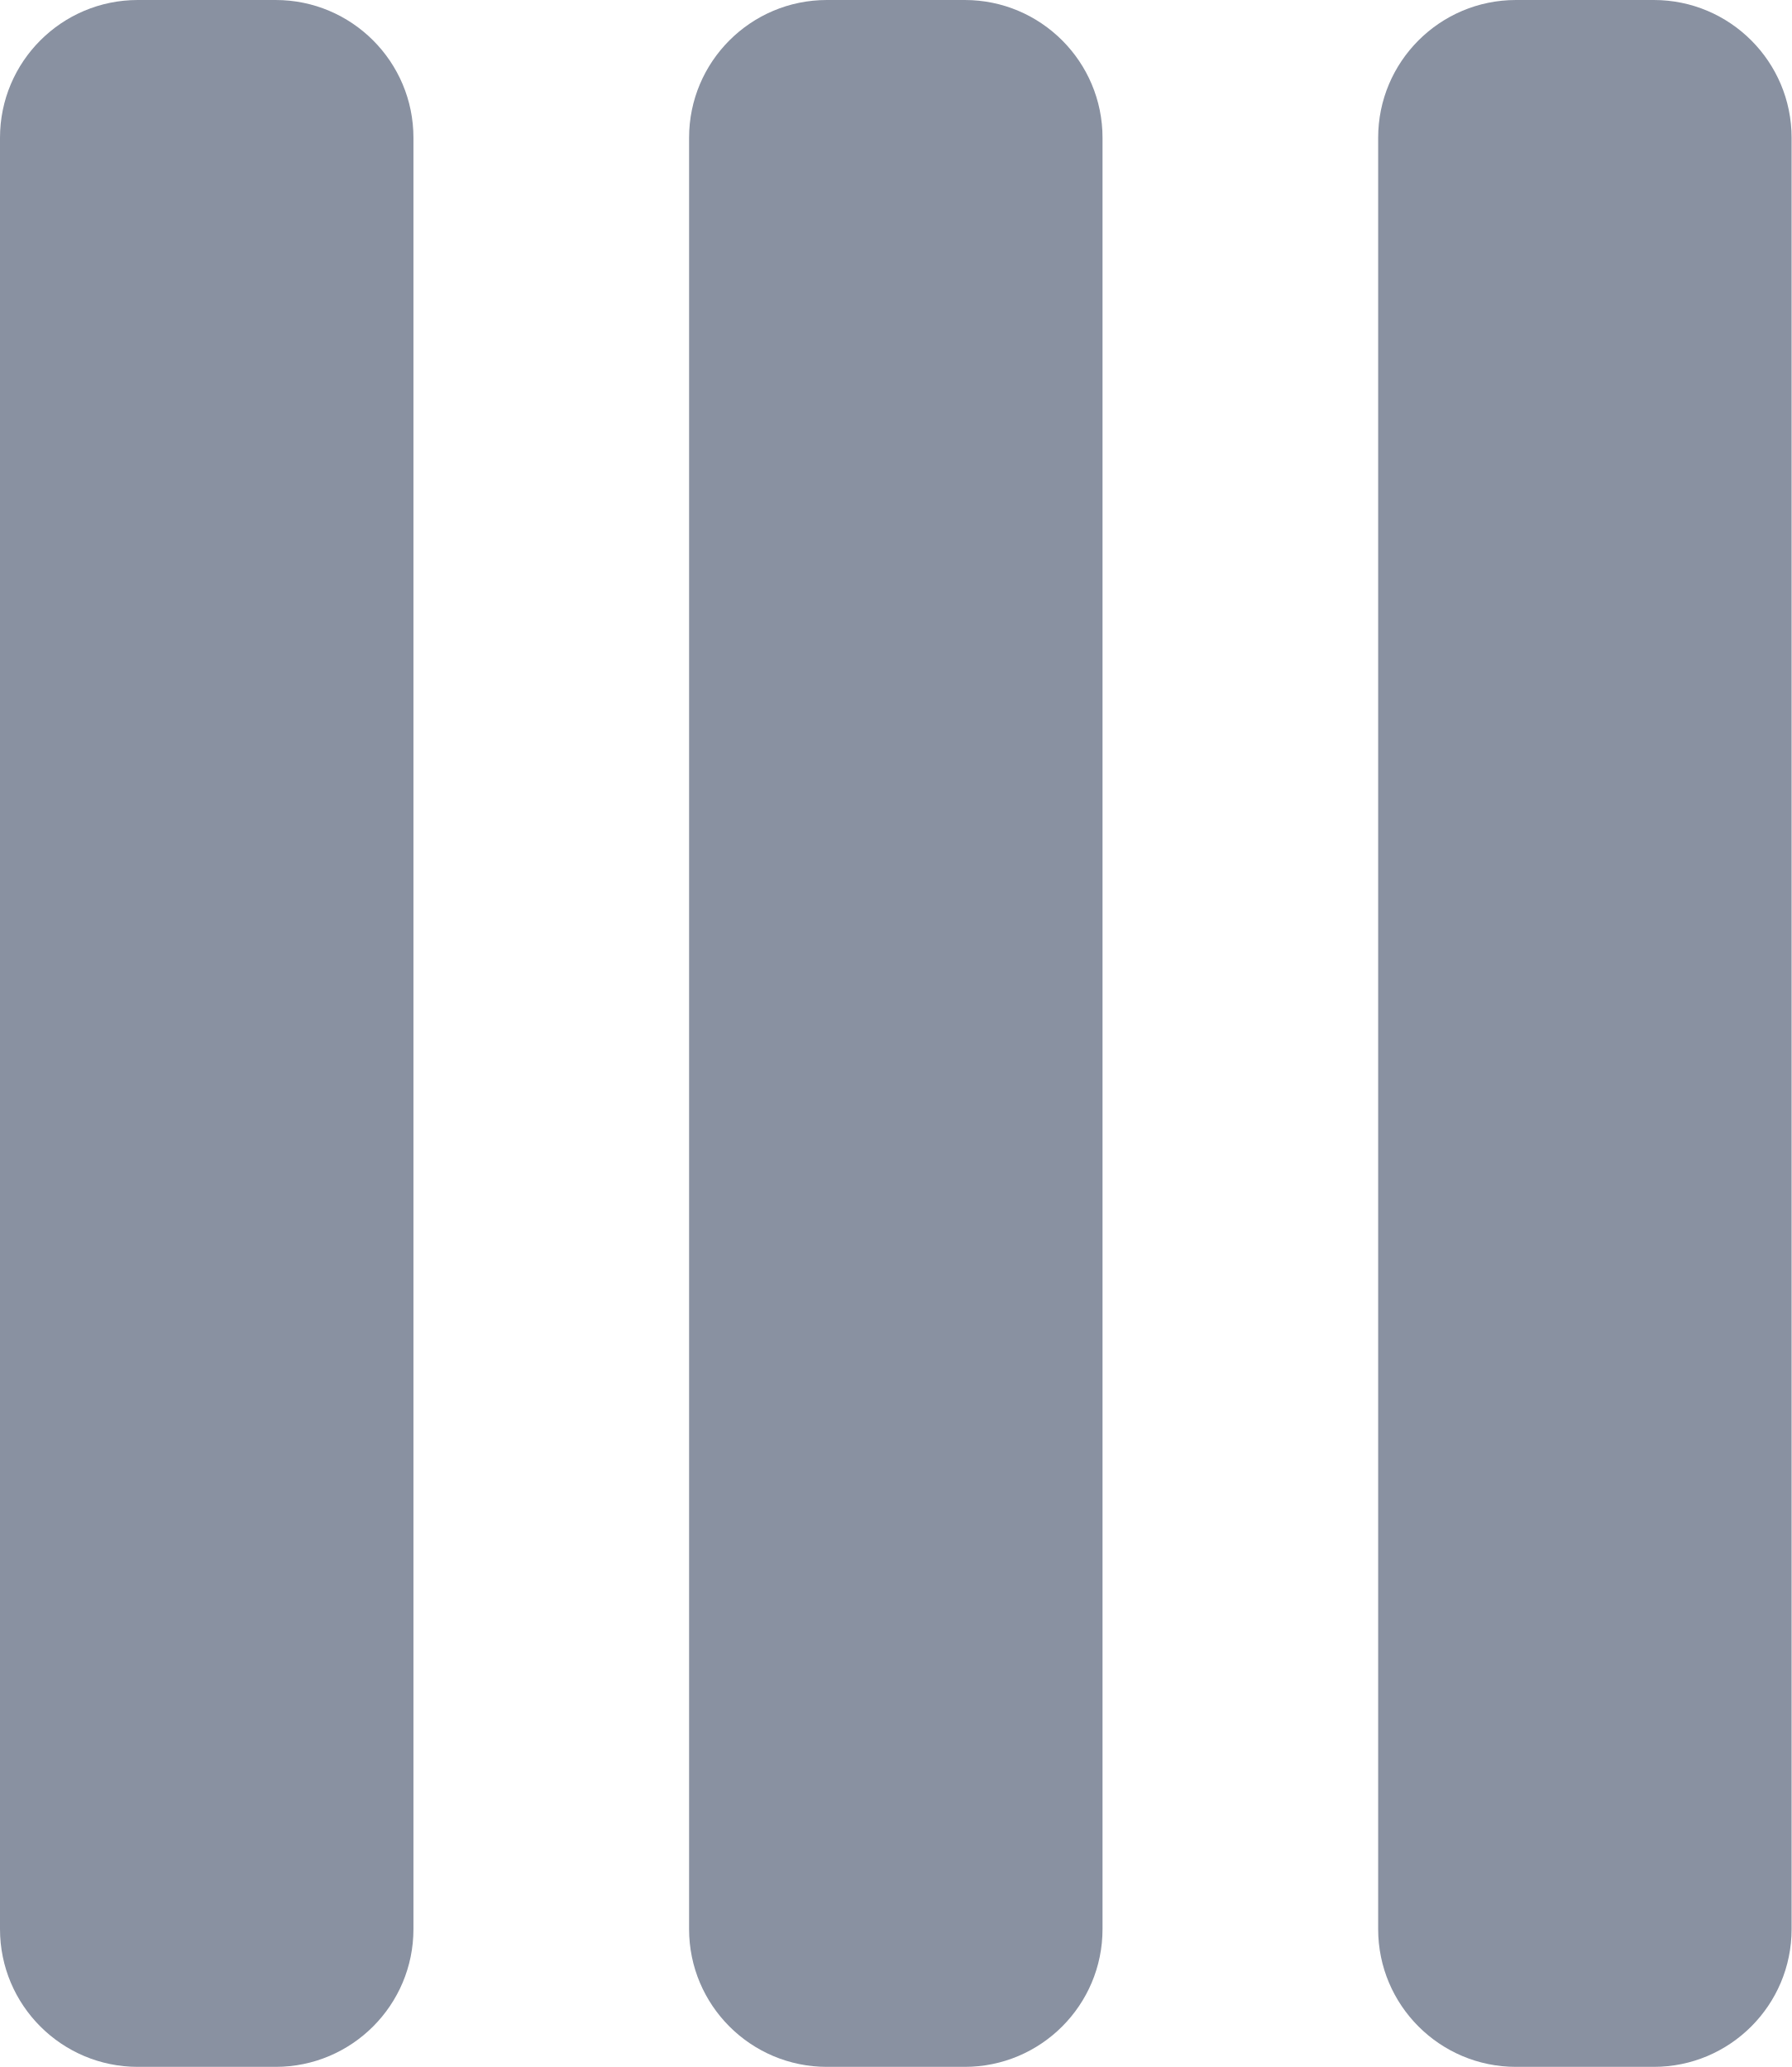
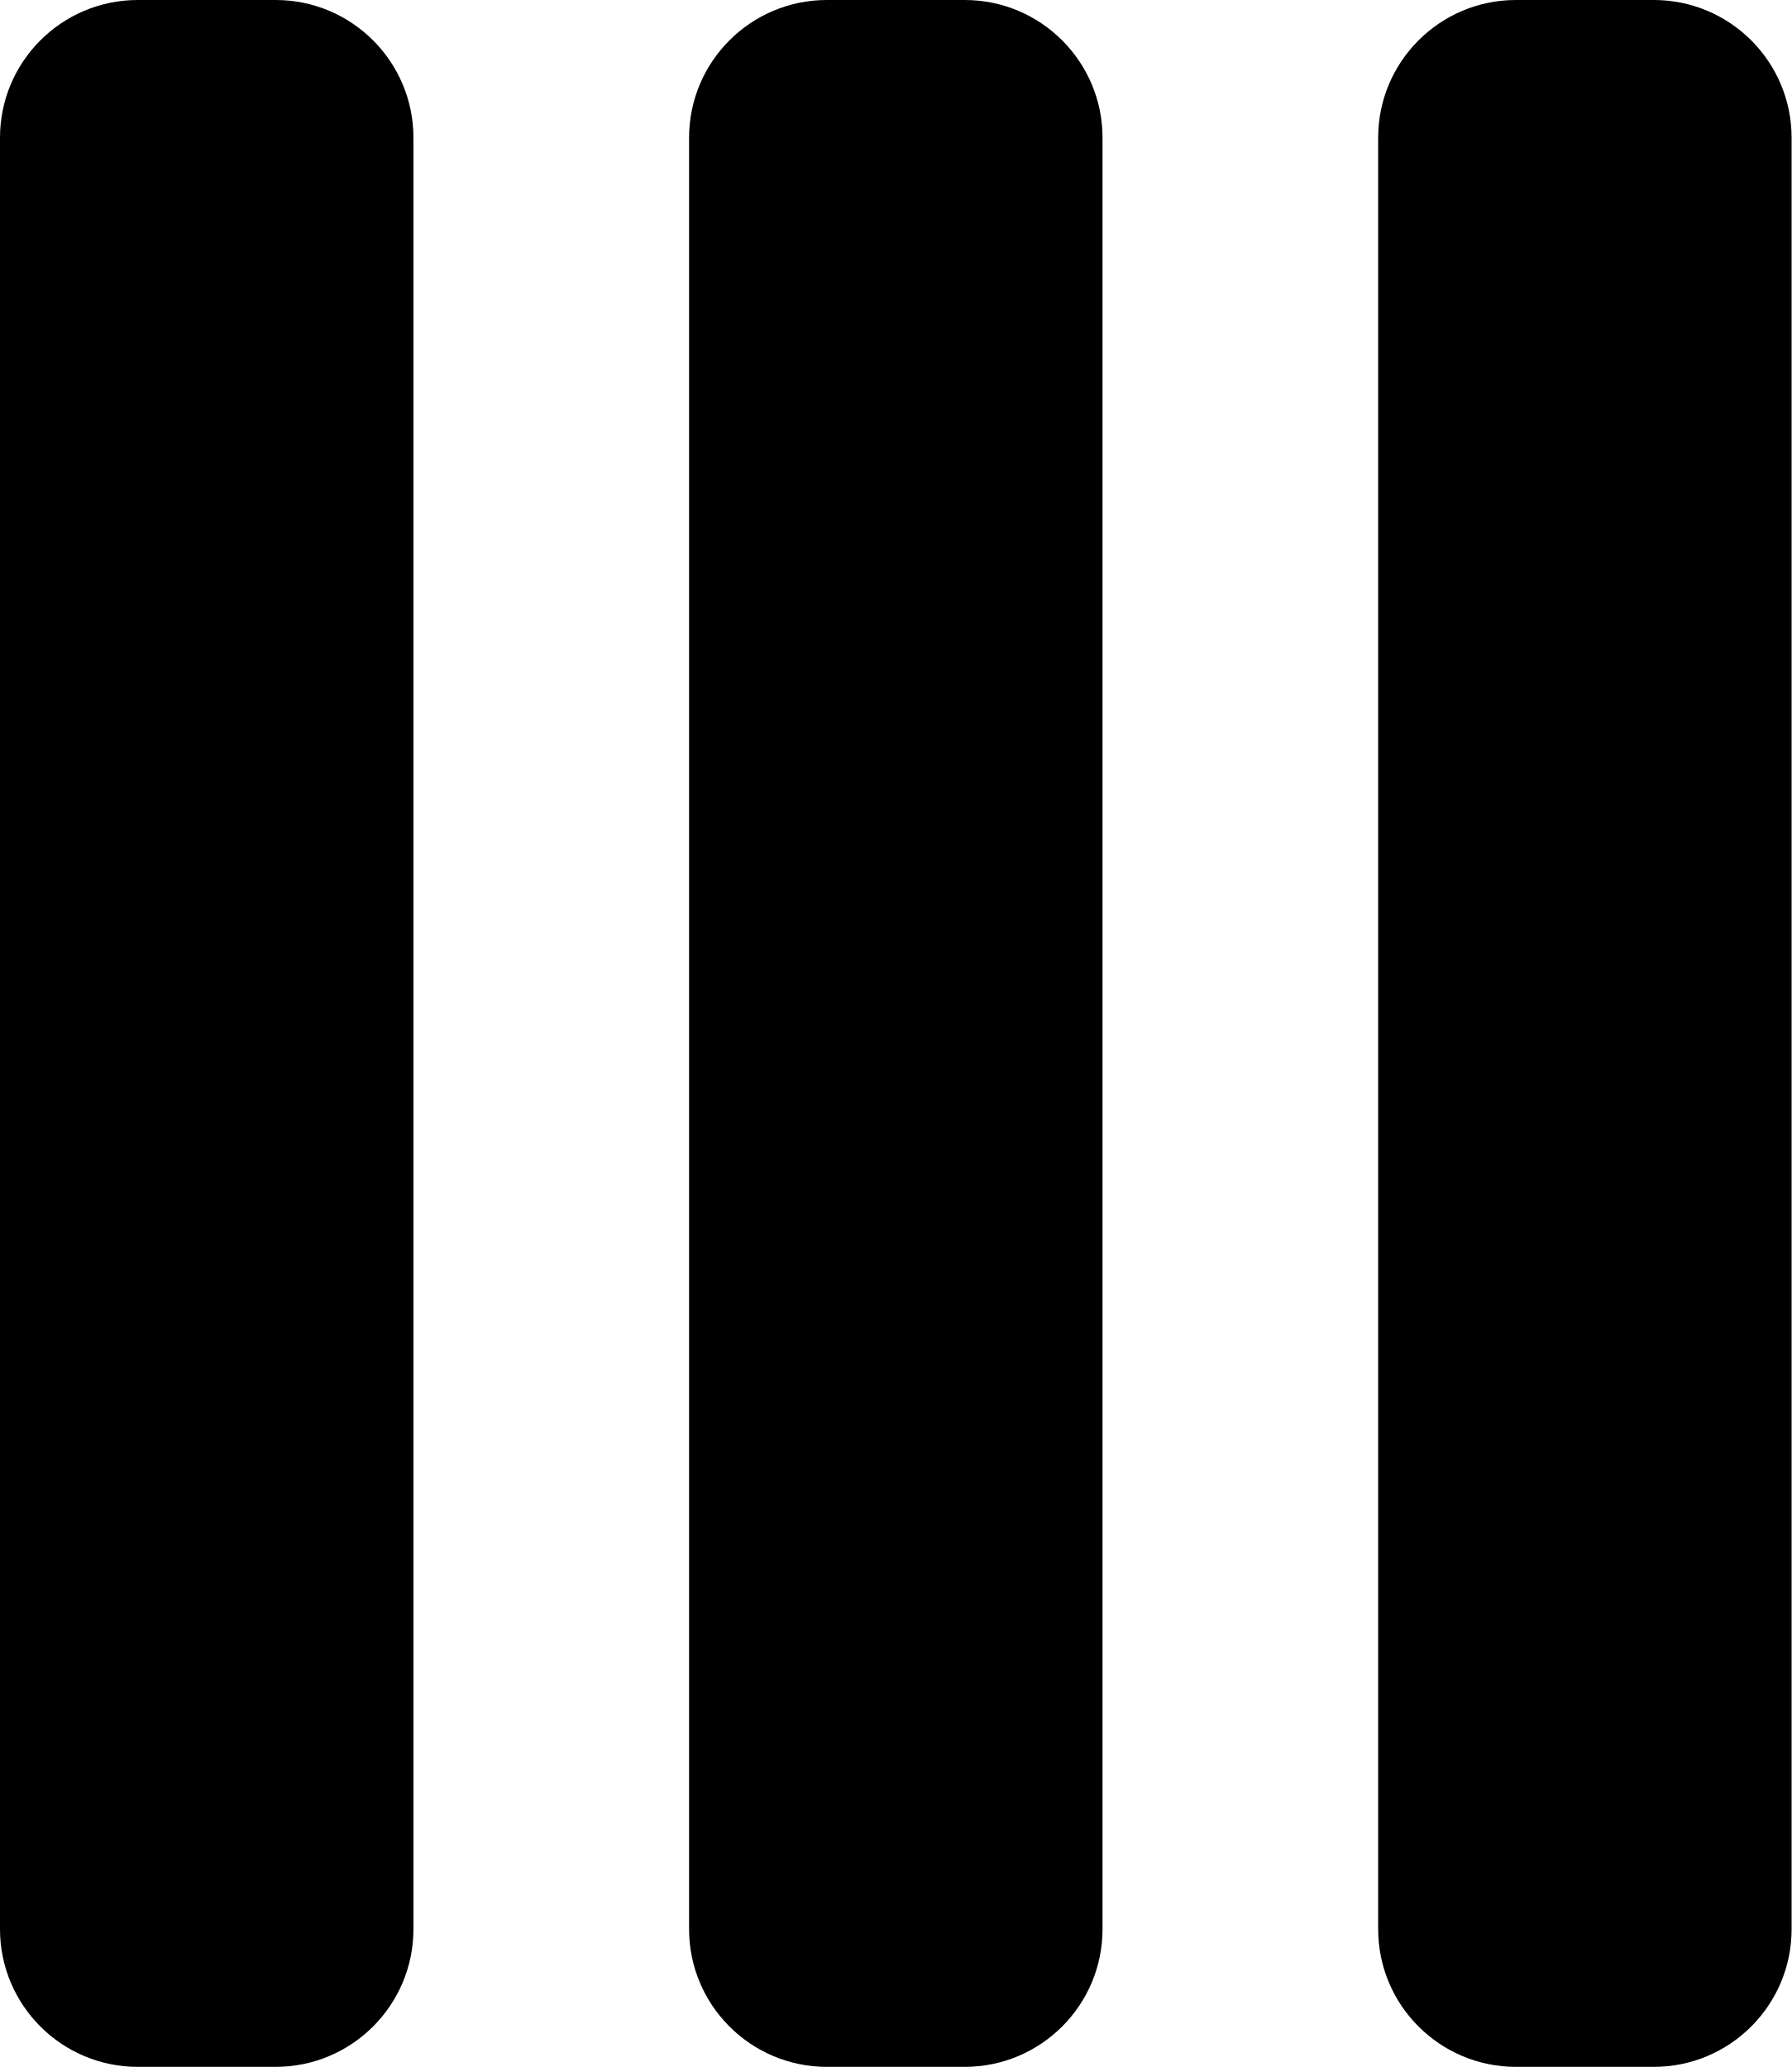
<svg xmlns="http://www.w3.org/2000/svg" id="Sort" width="13" height="15.001" viewBox="0 0 13 15.001">
-   <path id="Union_1" data-name="Union 1" d="M-1726-4835a1,1,0,0,1-1-1v-13a1,1,0,0,1,1-1h1a1,1,0,0,1,1,1v13a1,1,0,0,1-1,1Zm-5,0a1,1,0,0,1-1-1v-13a1,1,0,0,1,1-1h1a1,1,0,0,1,1,1v13a1,1,0,0,1-1,1Zm-5,0a1,1,0,0,1-1-1v-13a1,1,0,0,1,1-1h1a1,1,0,0,1,1,1v13a1,1,0,0,1-1,1Z" transform="translate(1737 4850)" fill="#8991a1" />
+   <path id="Union_1" data-name="Union 1" d="M-1726-4835a1,1,0,0,1-1-1v-13a1,1,0,0,1,1-1h1a1,1,0,0,1,1,1v13a1,1,0,0,1-1,1Zm-5,0a1,1,0,0,1-1-1v-13a1,1,0,0,1,1-1h1a1,1,0,0,1,1,1v13a1,1,0,0,1-1,1Zm-5,0a1,1,0,0,1-1-1v-13a1,1,0,0,1,1-1h1a1,1,0,0,1,1,1v13a1,1,0,0,1-1,1Z" transform="translate(1737 4850)" />
</svg>
